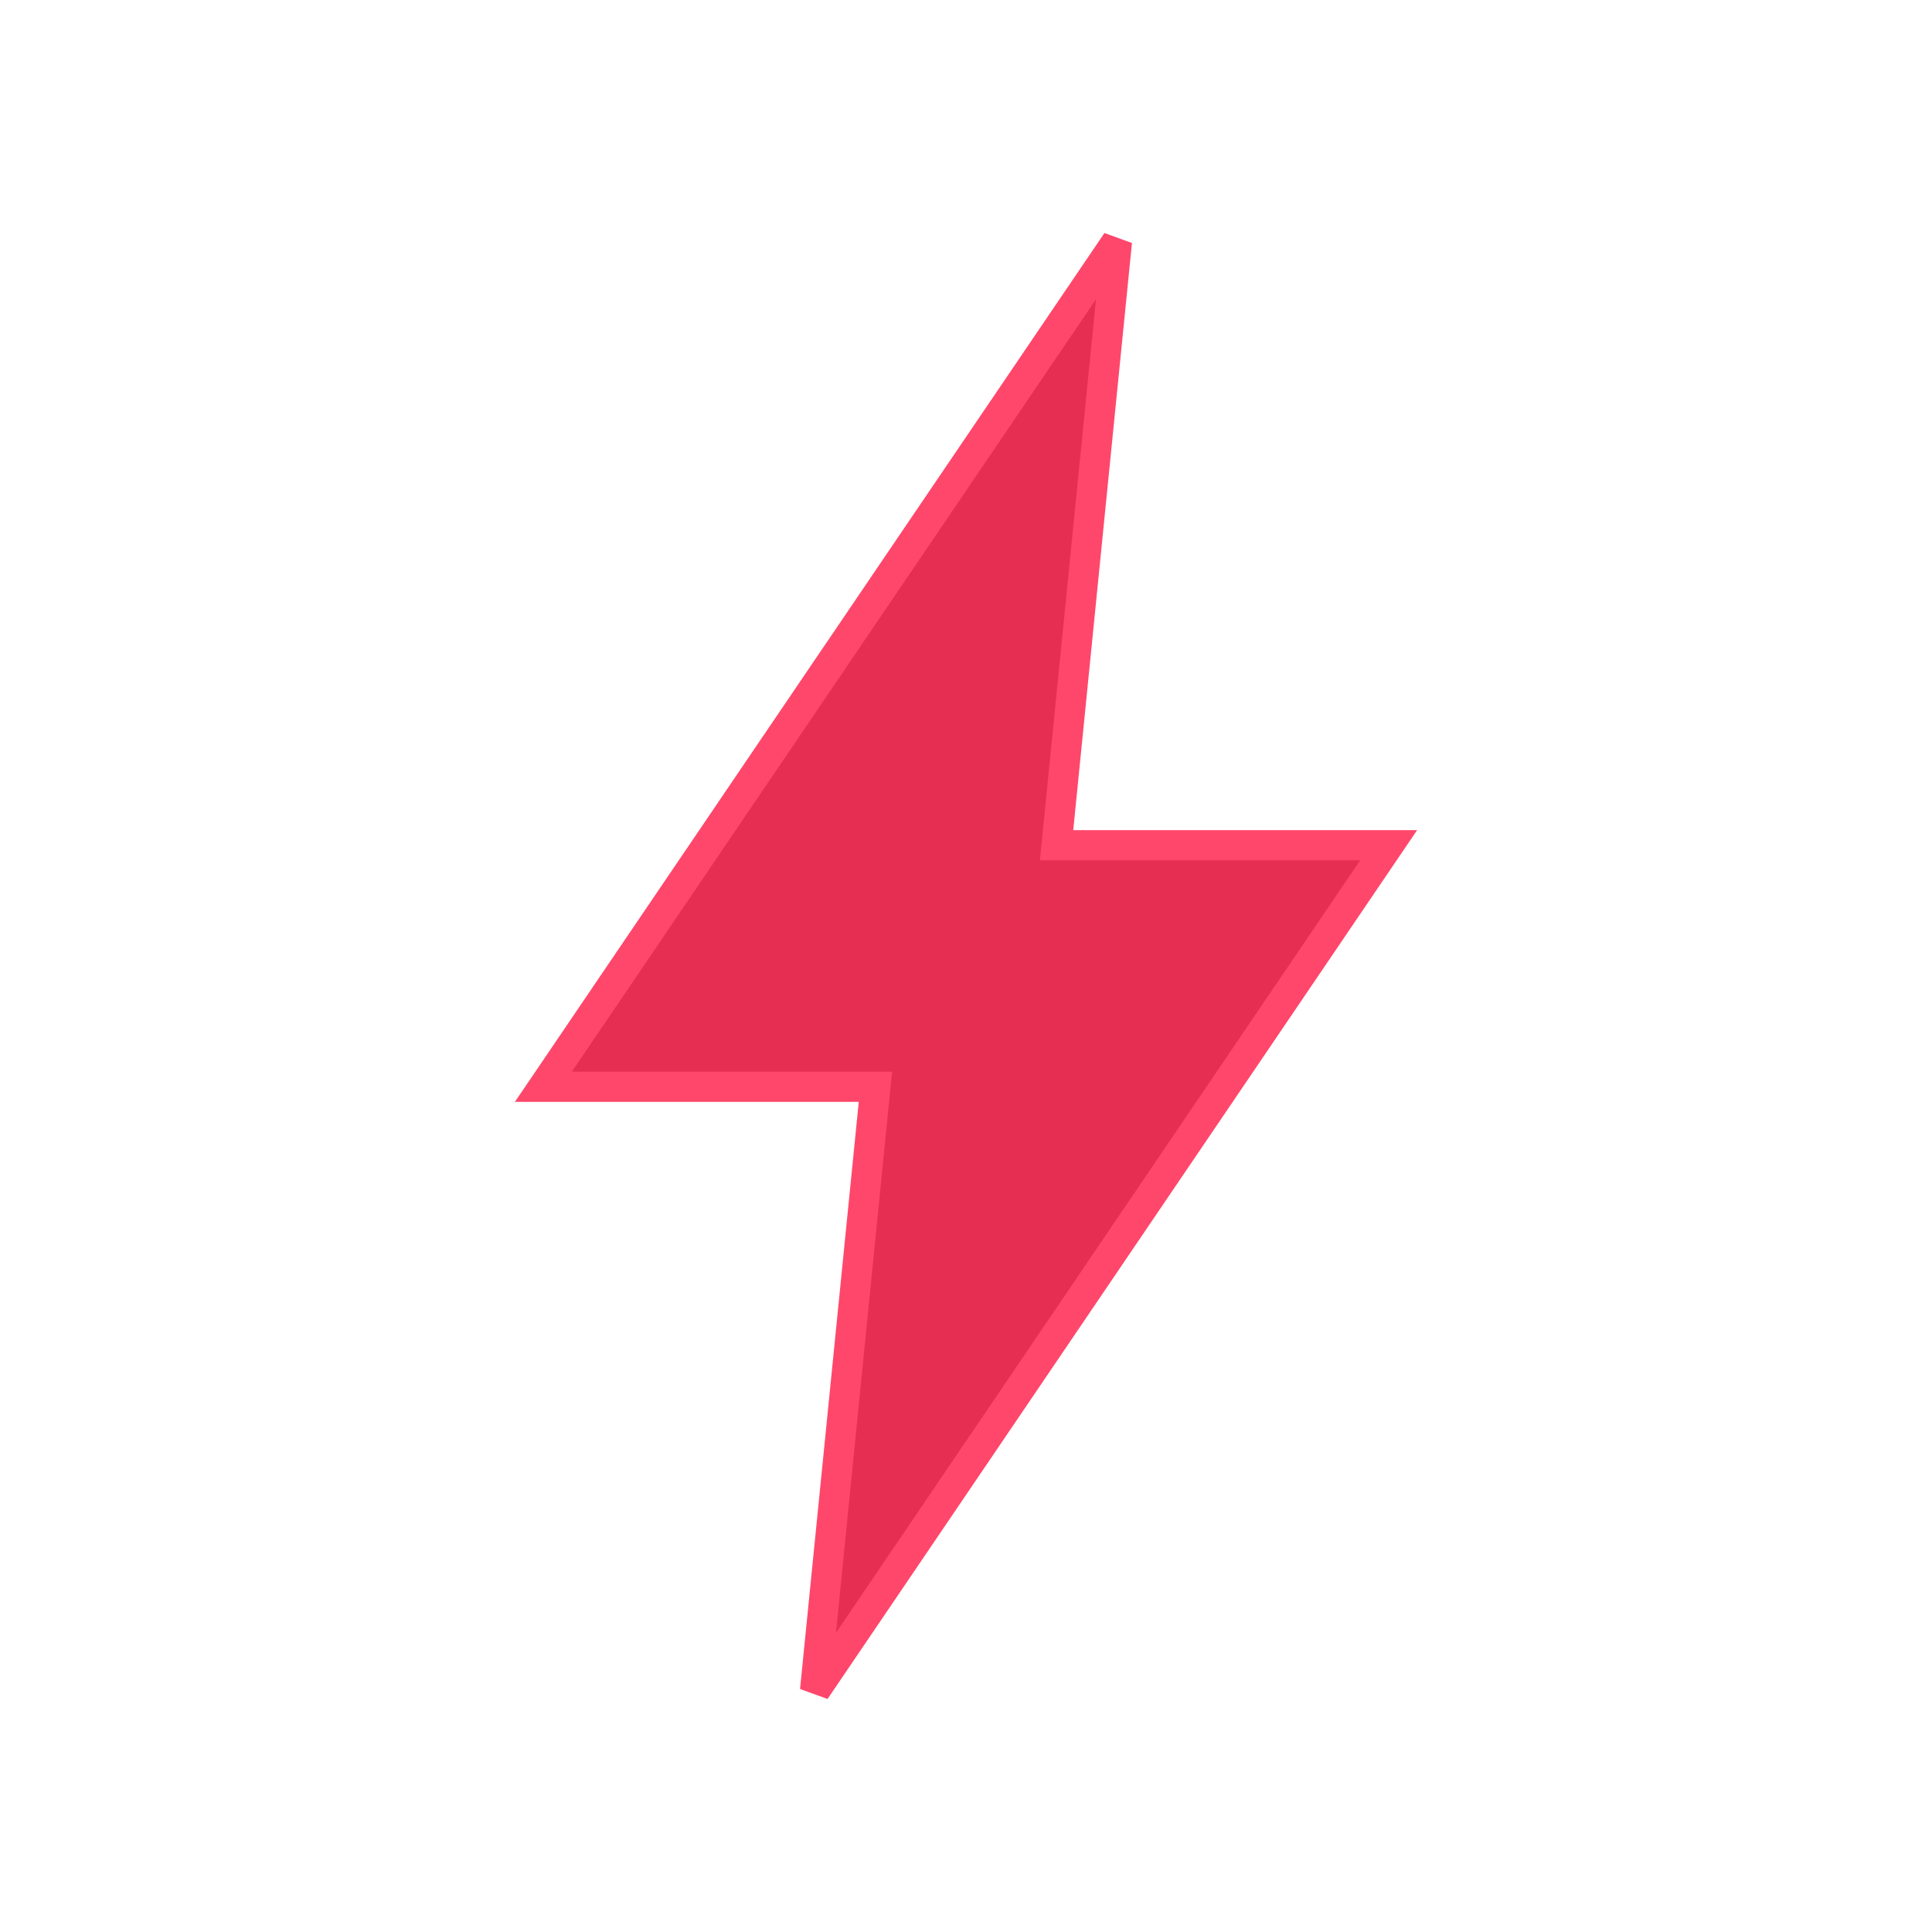
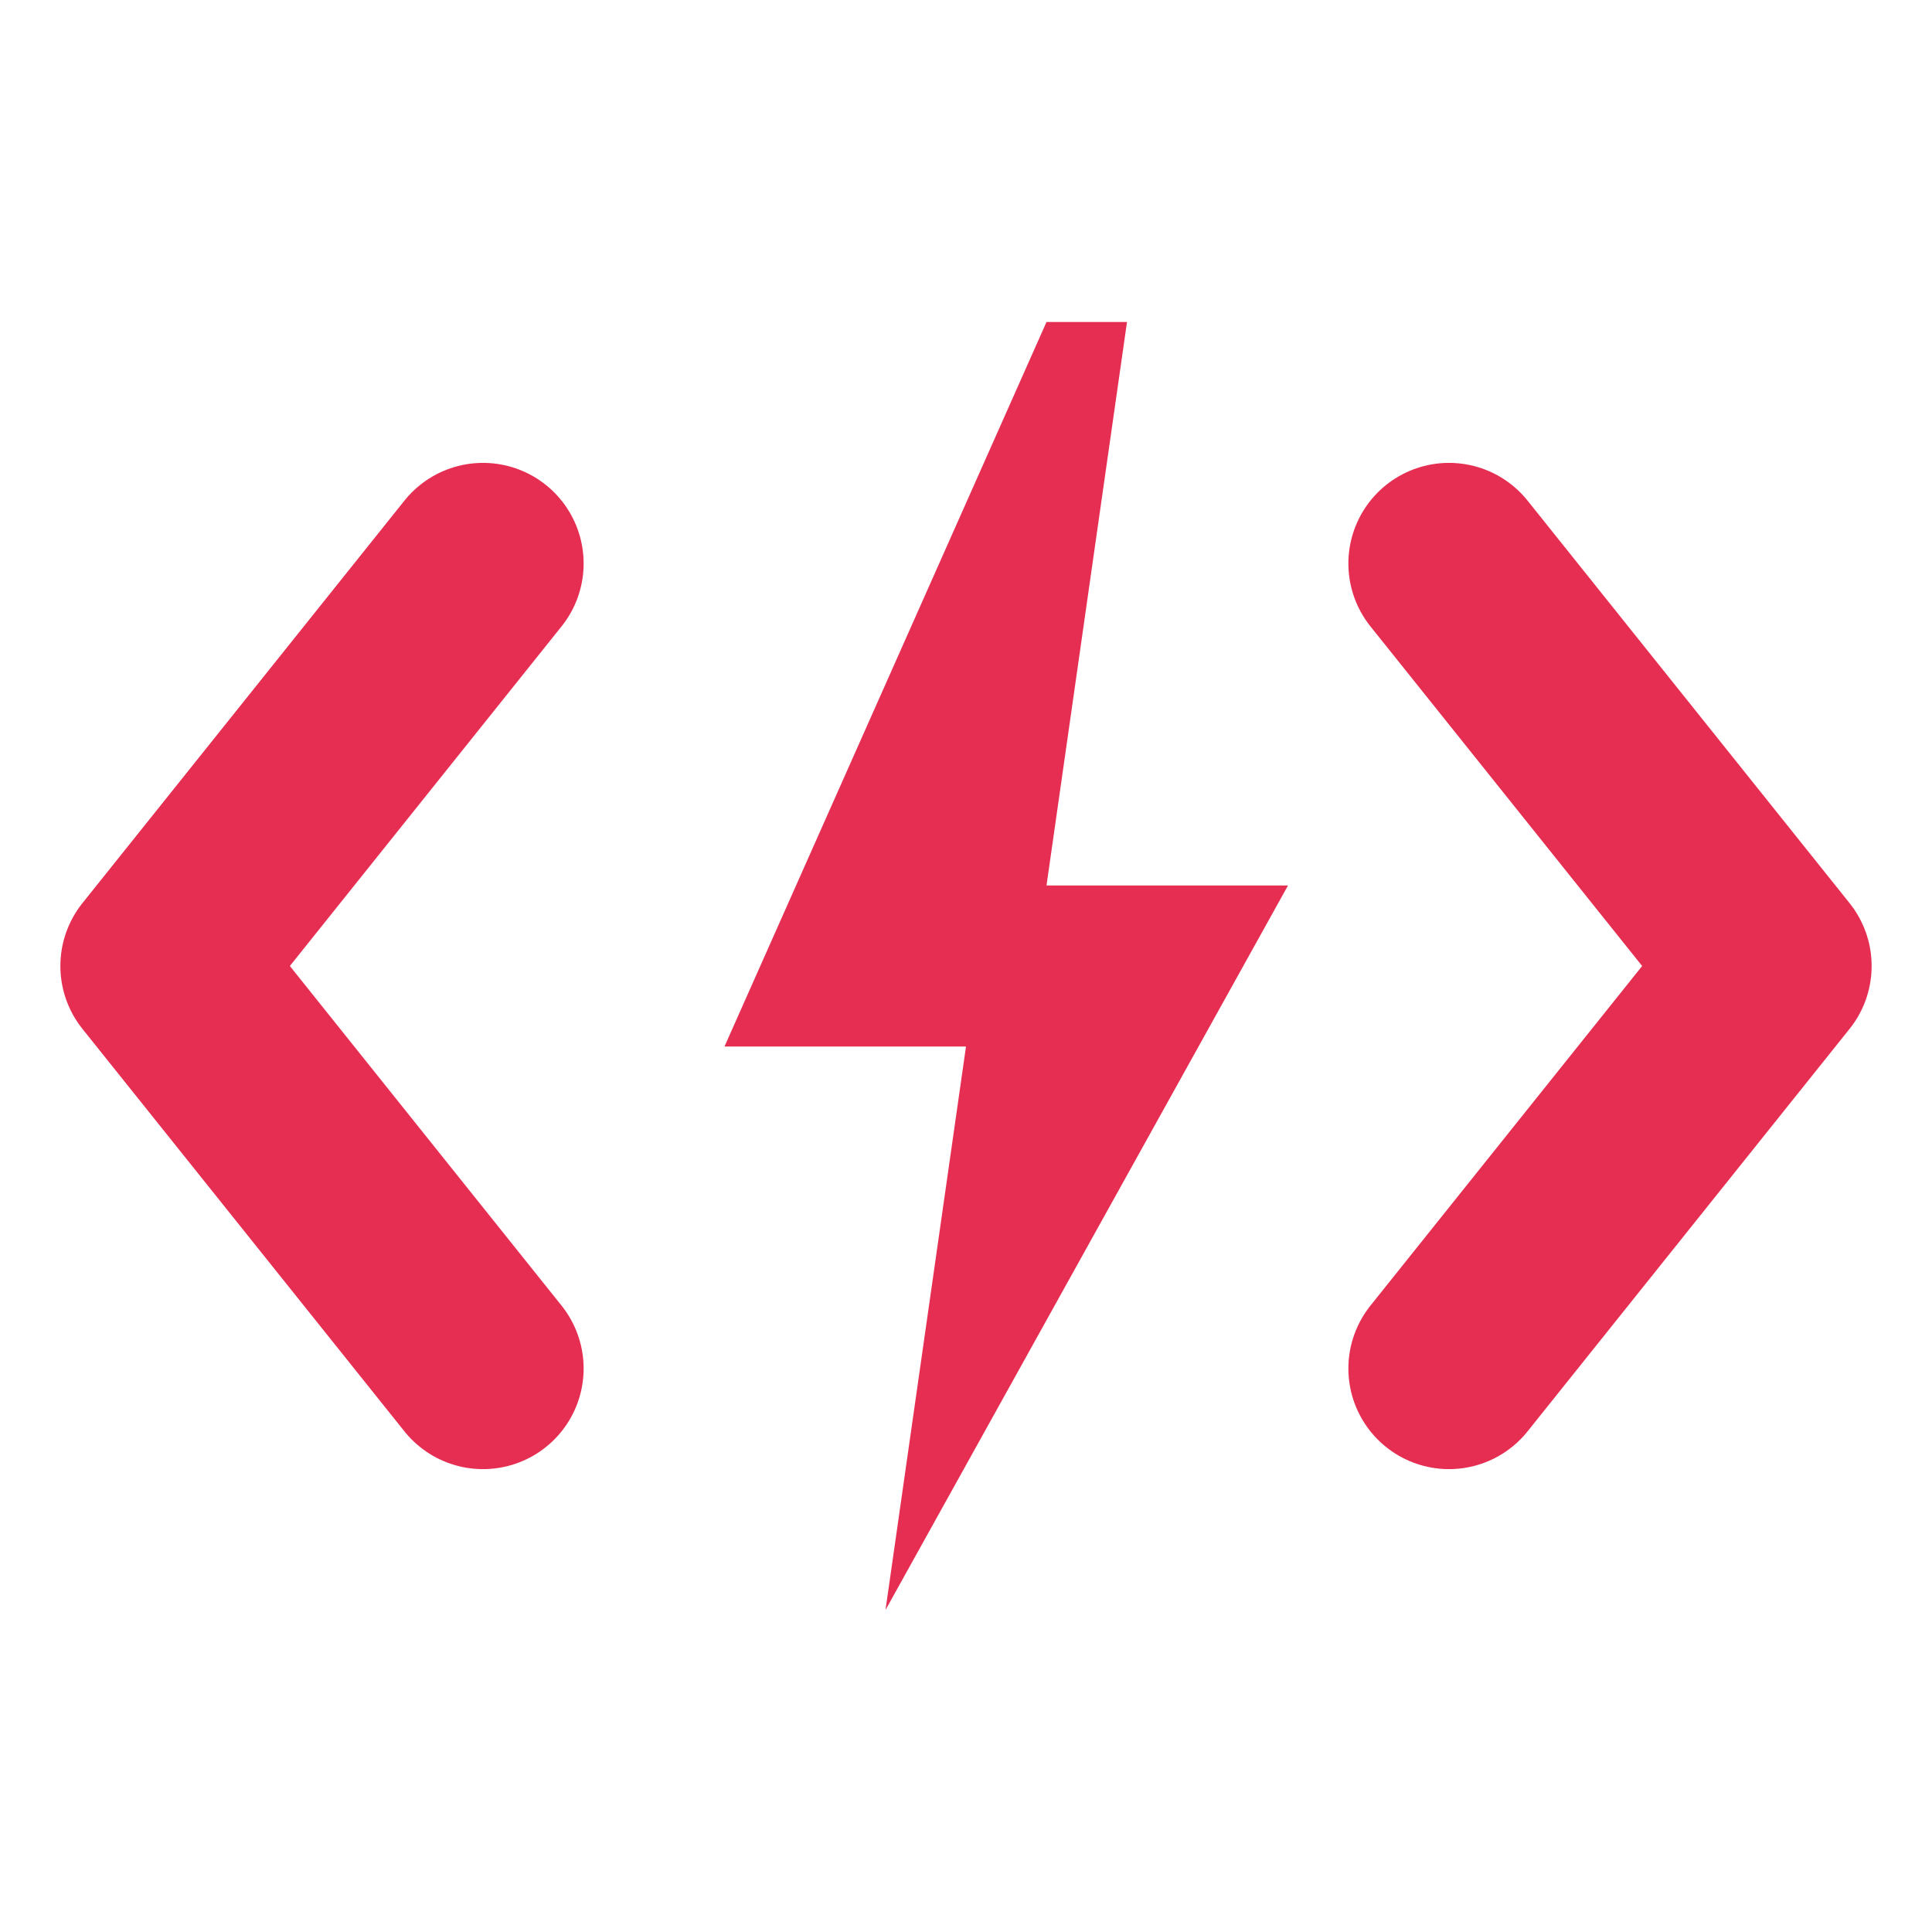
- <svg xmlns="http://www.w3.org/2000/svg" width="512" height="512" viewBox="0 0 32 32" fill="none">
-   <path d="M18.5 4L9 18h5.5l-1 10L23 14h-5.5l1-10z" fill="#e62e52" stroke="#ff476b" stroke-width="0.5" />
+ <svg xmlns="http://www.w3.org/2000/svg" width="512" height="512" viewBox="0 0 24 24" fill="none">
+   <path d="M6 7l-4 5 4 5" stroke="#e62e52" stroke-width="2.5" stroke-linecap="round" stroke-linejoin="round" />
+   <path d="M18 7l4 5-4 5" stroke="#e62e52" stroke-width="2.5" stroke-linecap="round" stroke-linejoin="round" />
+   <path d="M13 4L9 13h3l-1 7 5-9h-3l1-7z" fill="#e62e52" />
</svg>
